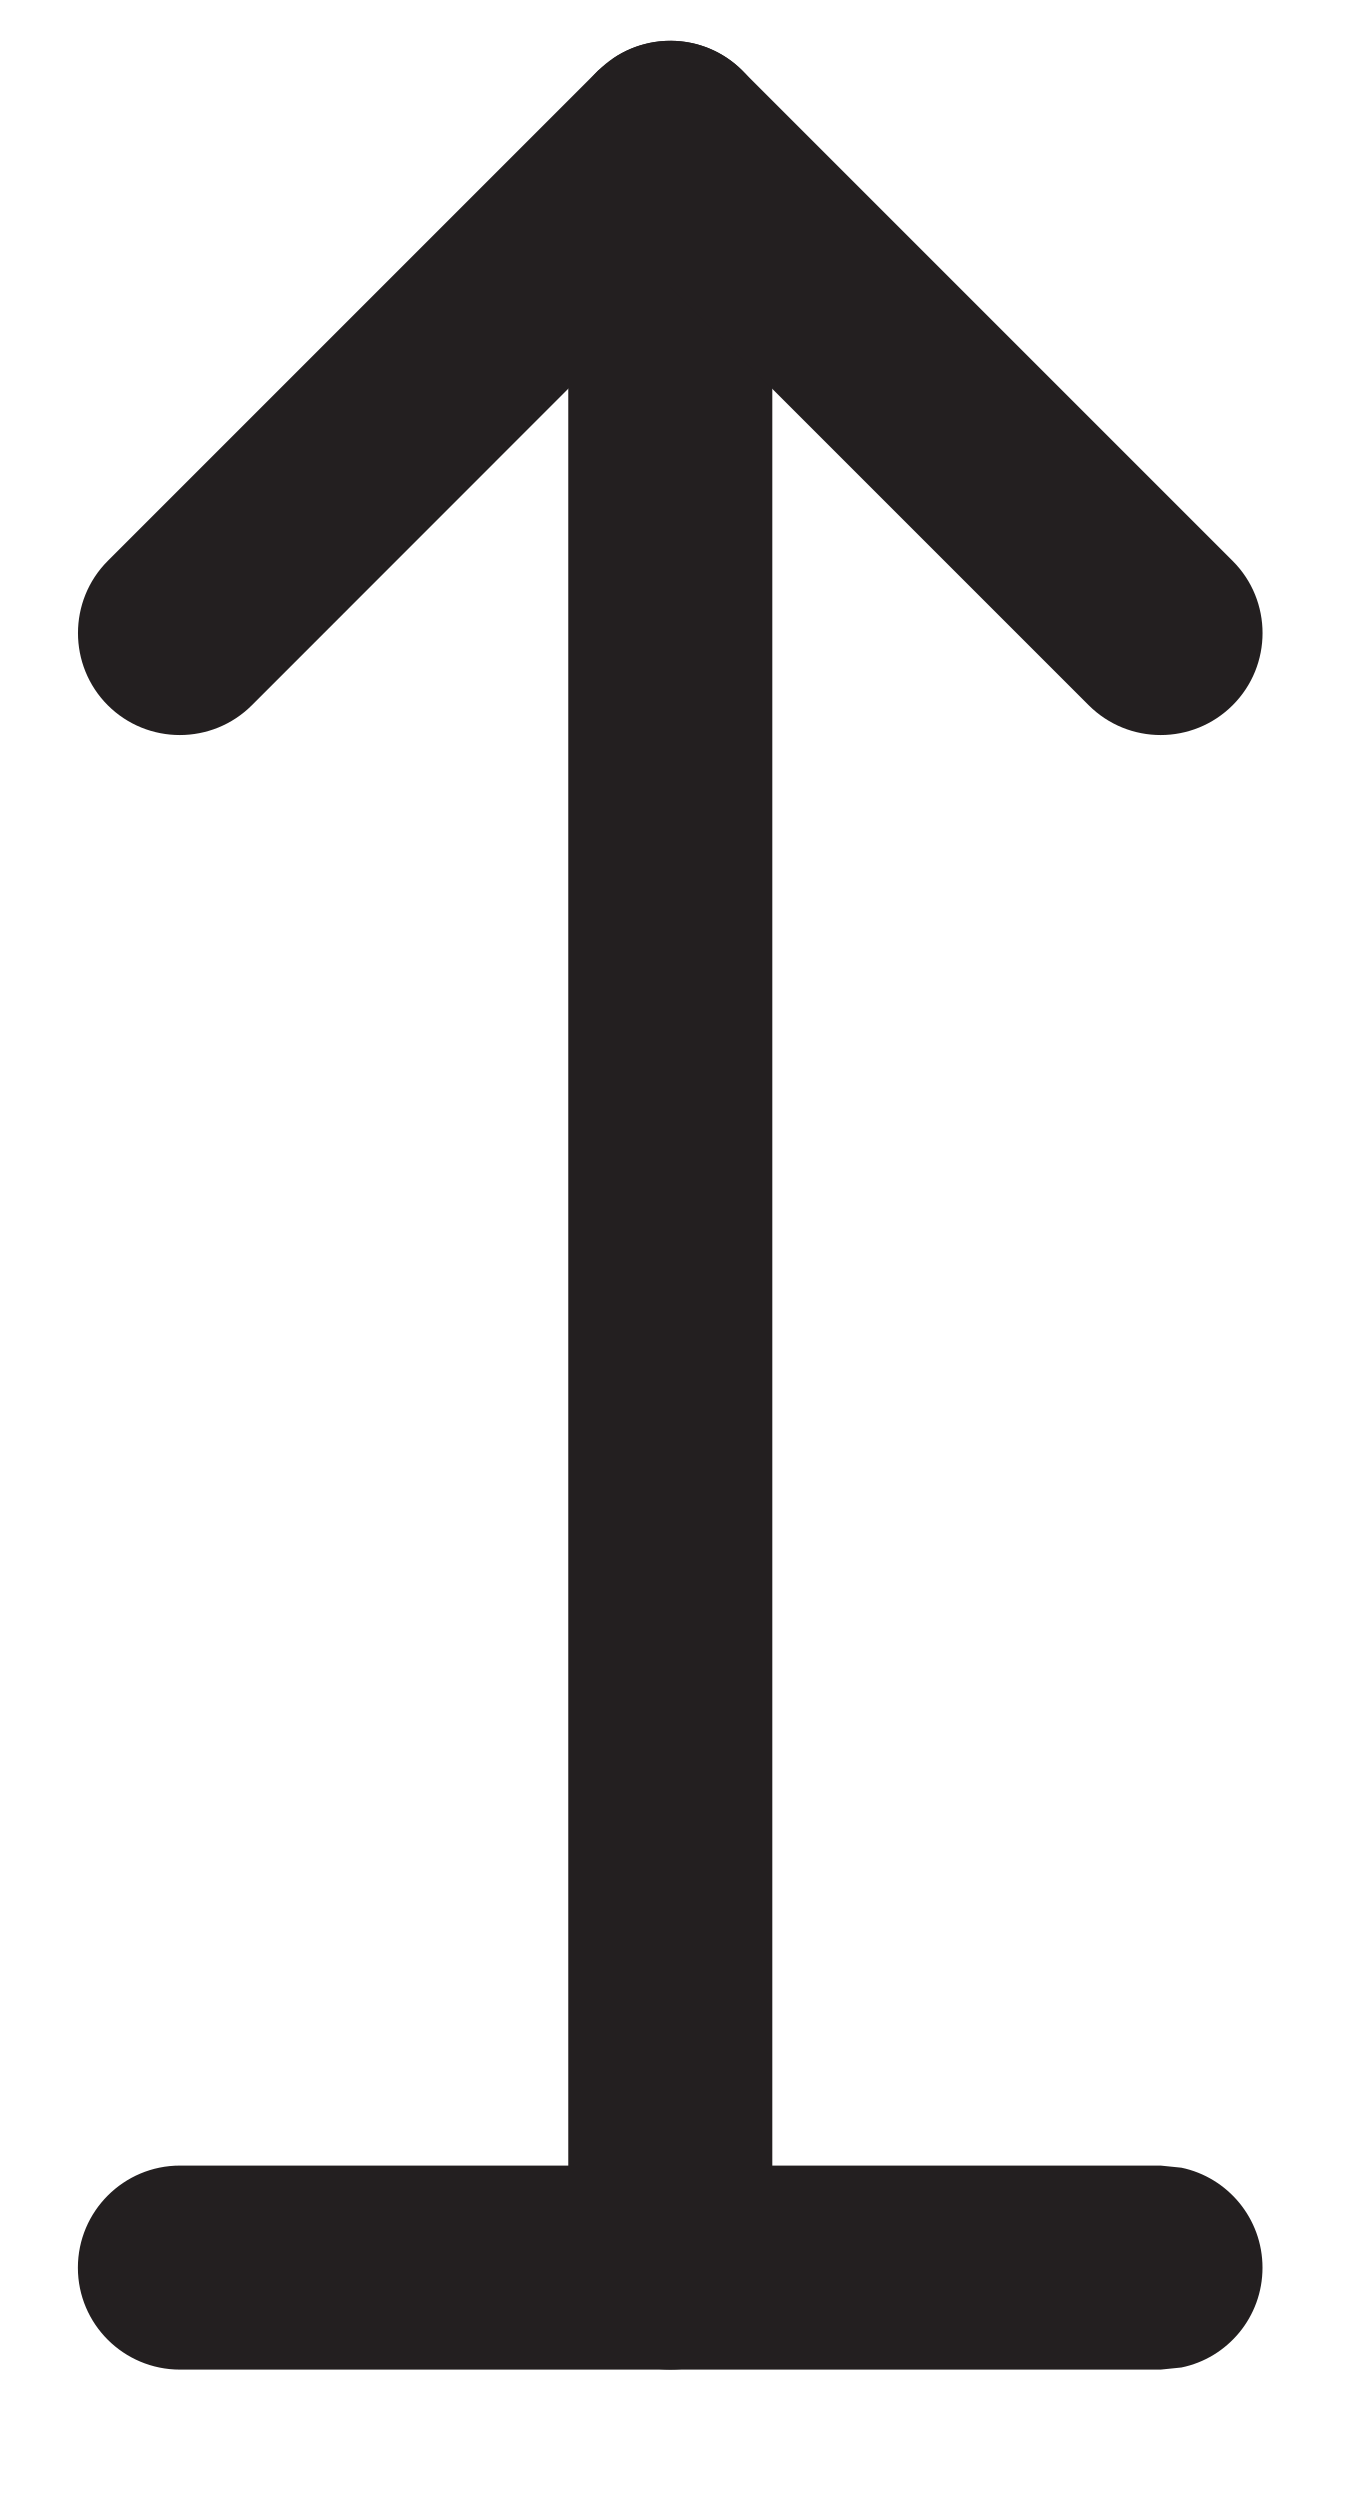
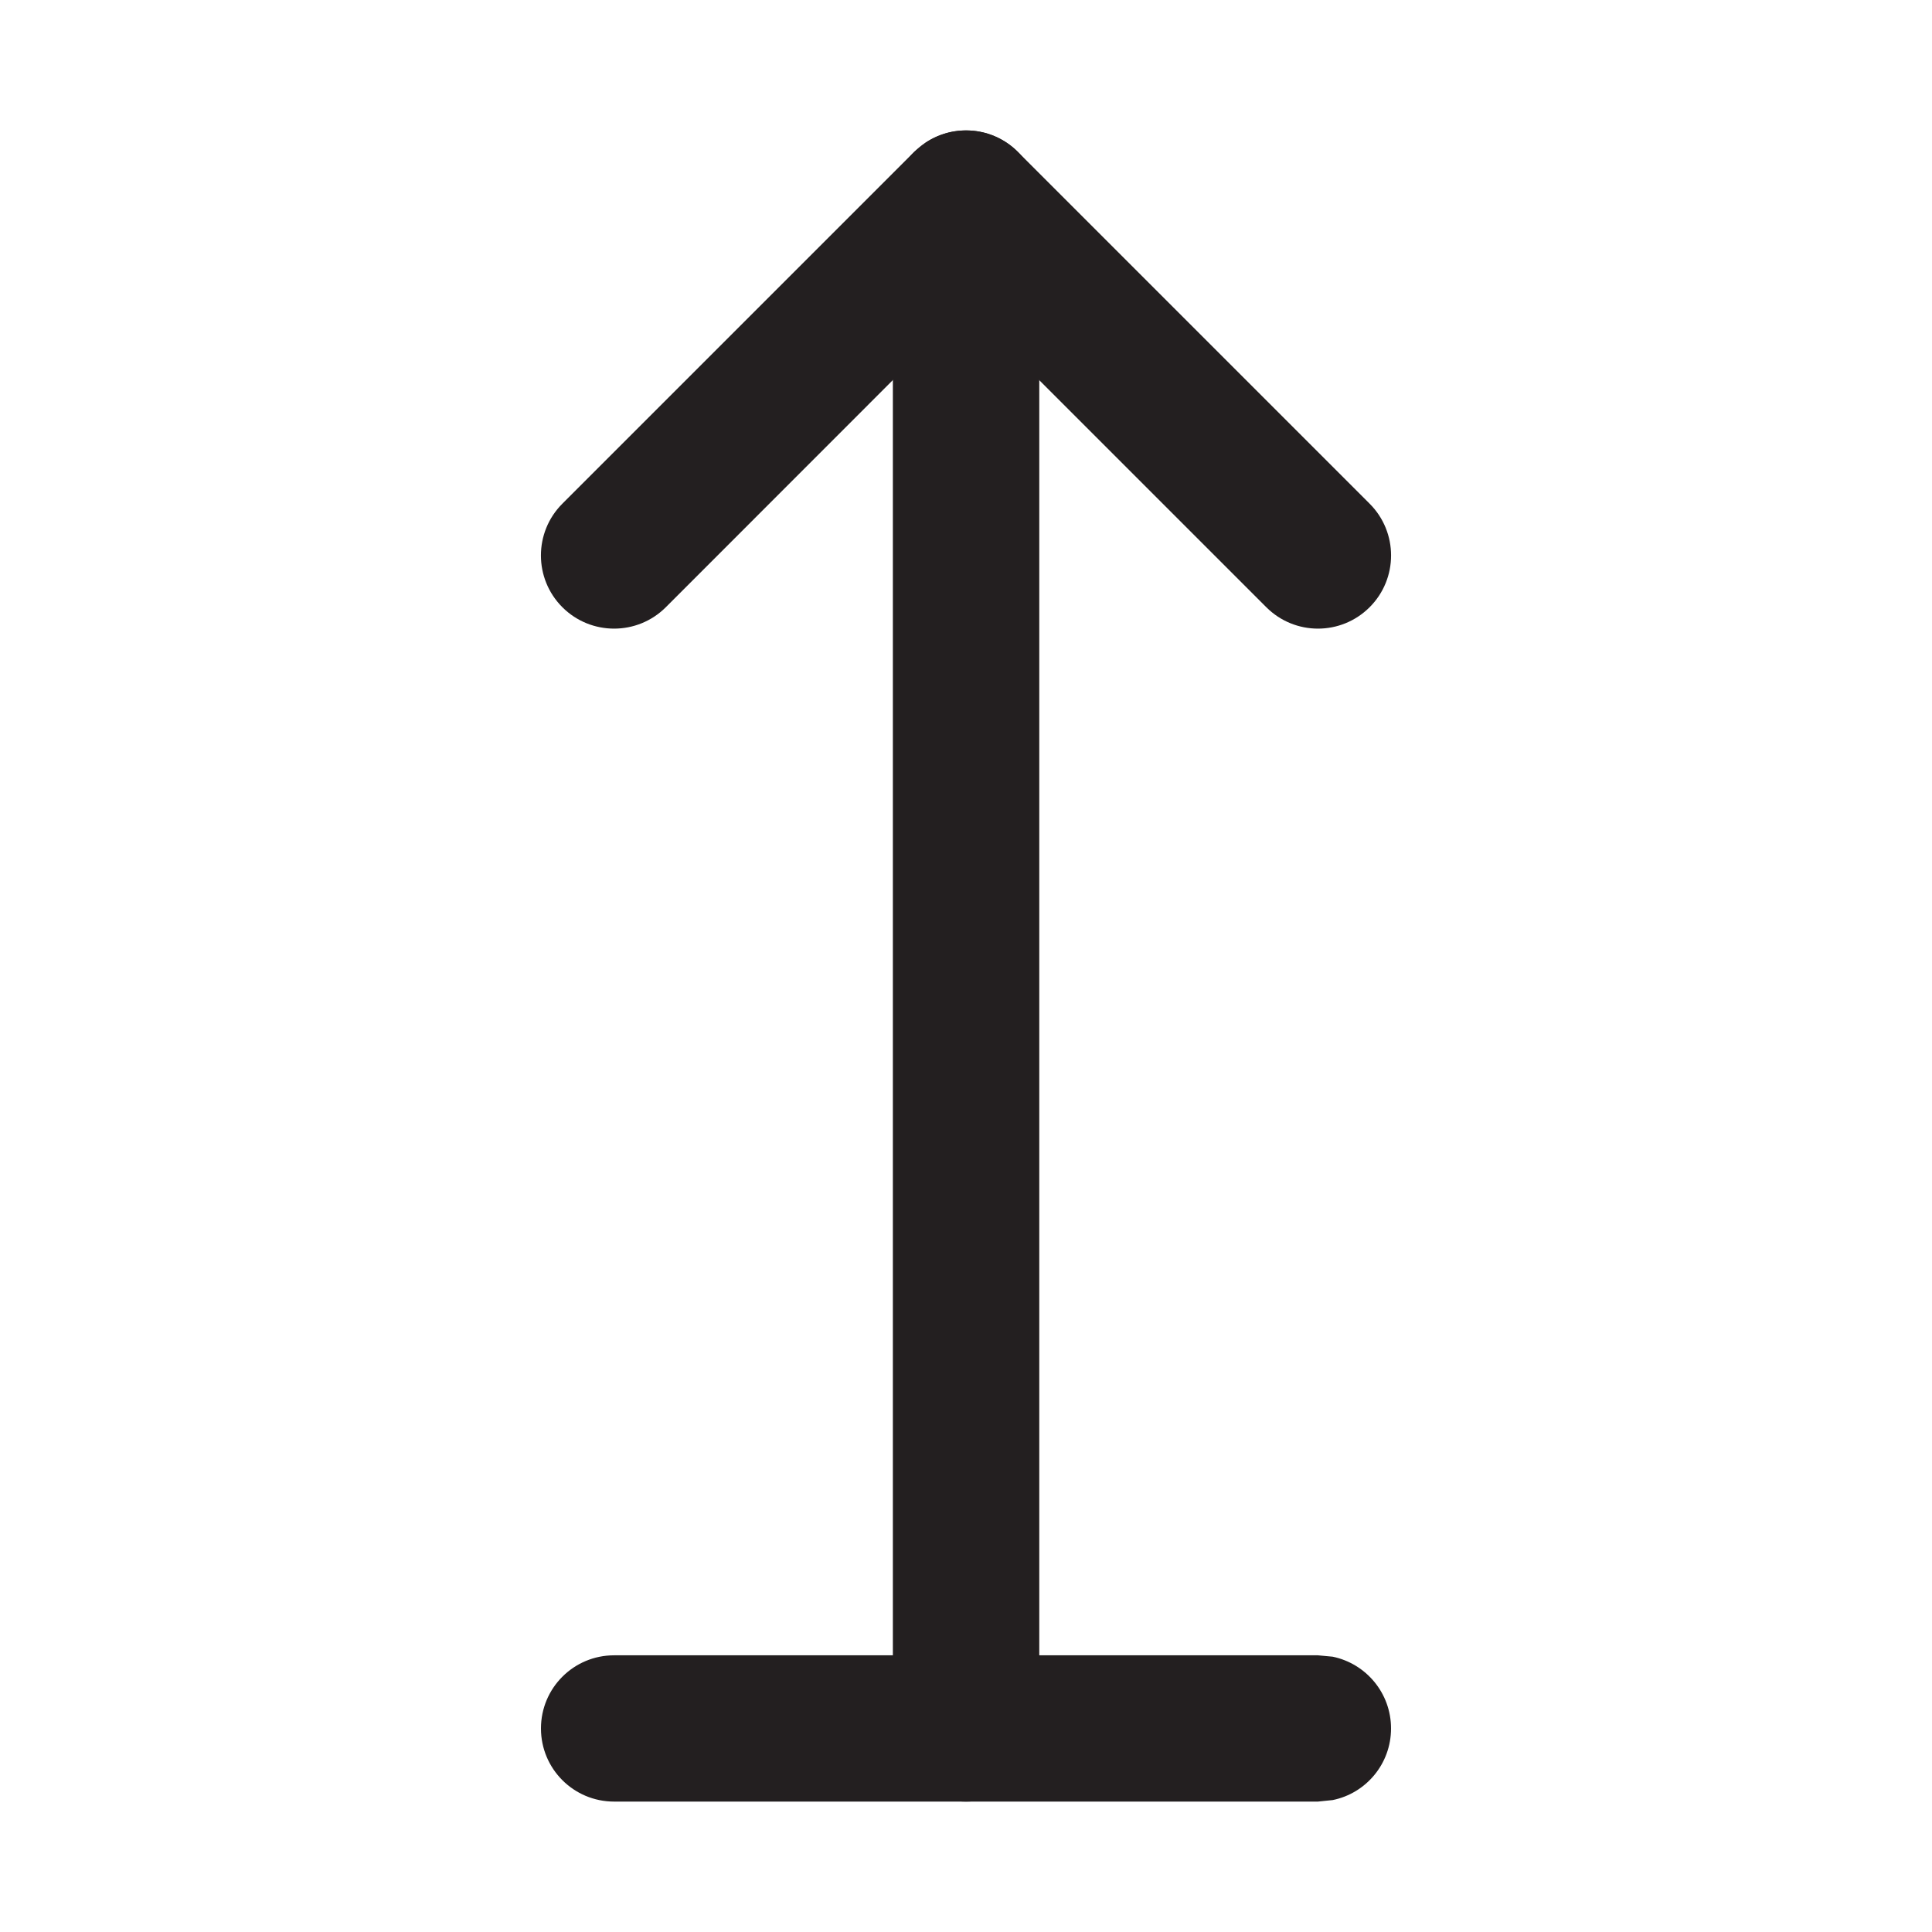
- <svg xmlns="http://www.w3.org/2000/svg" width="7" height="13" viewBox="0 0 7 13" fill="none">
-   <path d="M2.955 11.792V0.742C2.955 0.449 3.193 0.212 3.486 0.212C3.778 0.212 4.016 0.449 4.016 0.742V11.792C4.016 12.085 3.778 12.322 3.486 12.322C3.193 12.322 2.955 12.085 2.955 11.792Z" fill="#231F20" />
-   <path d="M3.194 0.3C3.4 0.164 3.679 0.186 3.86 0.367L6.41 2.917C6.617 3.124 6.617 3.46 6.41 3.667C6.203 3.874 5.868 3.874 5.661 3.667L3.485 1.491L1.31 3.667C1.103 3.874 0.767 3.874 0.56 3.667C0.354 3.46 0.354 3.124 0.56 2.917L3.11 0.367L3.194 0.3Z" fill="#231F20" />
-   <path d="M6.035 11.261L6.143 11.272C6.384 11.322 6.565 11.536 6.565 11.792C6.565 12.048 6.384 12.262 6.143 12.311L6.035 12.322H0.936C0.643 12.322 0.405 12.085 0.405 11.792C0.405 11.499 0.643 11.261 0.936 11.261H6.035Z" fill="#231F20" />
+ <svg xmlns="http://www.w3.org/2000/svg" width="14" height="14" viewBox="0 0 14 14" fill="none">
+   <path d="M6.47 12.525V1.475C6.47 1.182 6.708 0.945 7 0.945C7.293 0.945 7.531 1.182 7.531 1.475V12.525C7.531 12.818 7.293 13.055 7 13.055C6.708 13.055 6.47 12.818 6.47 12.525Z" fill="#231F20" />
+   <path d="M6.709 1.033C6.915 0.897 7.194 0.919 7.375 1.1L9.925 3.65C10.132 3.857 10.132 4.193 9.925 4.4C9.718 4.607 9.383 4.607 9.176 4.4L7 2.224L4.825 4.4C4.618 4.607 4.282 4.607 4.075 4.4C3.868 4.193 3.868 3.857 4.075 3.65L6.625 1.1L6.709 1.033Z" fill="#231F20" />
+   <path d="M9.55 11.995L9.657 12.005C9.899 12.055 10.08 12.269 10.08 12.525C10.08 12.781 9.899 12.995 9.657 13.044L9.55 13.055H4.45C4.157 13.055 3.92 12.818 3.92 12.525C3.92 12.232 4.157 11.995 4.45 11.995H9.55Z" fill="#231F20" />
</svg>
